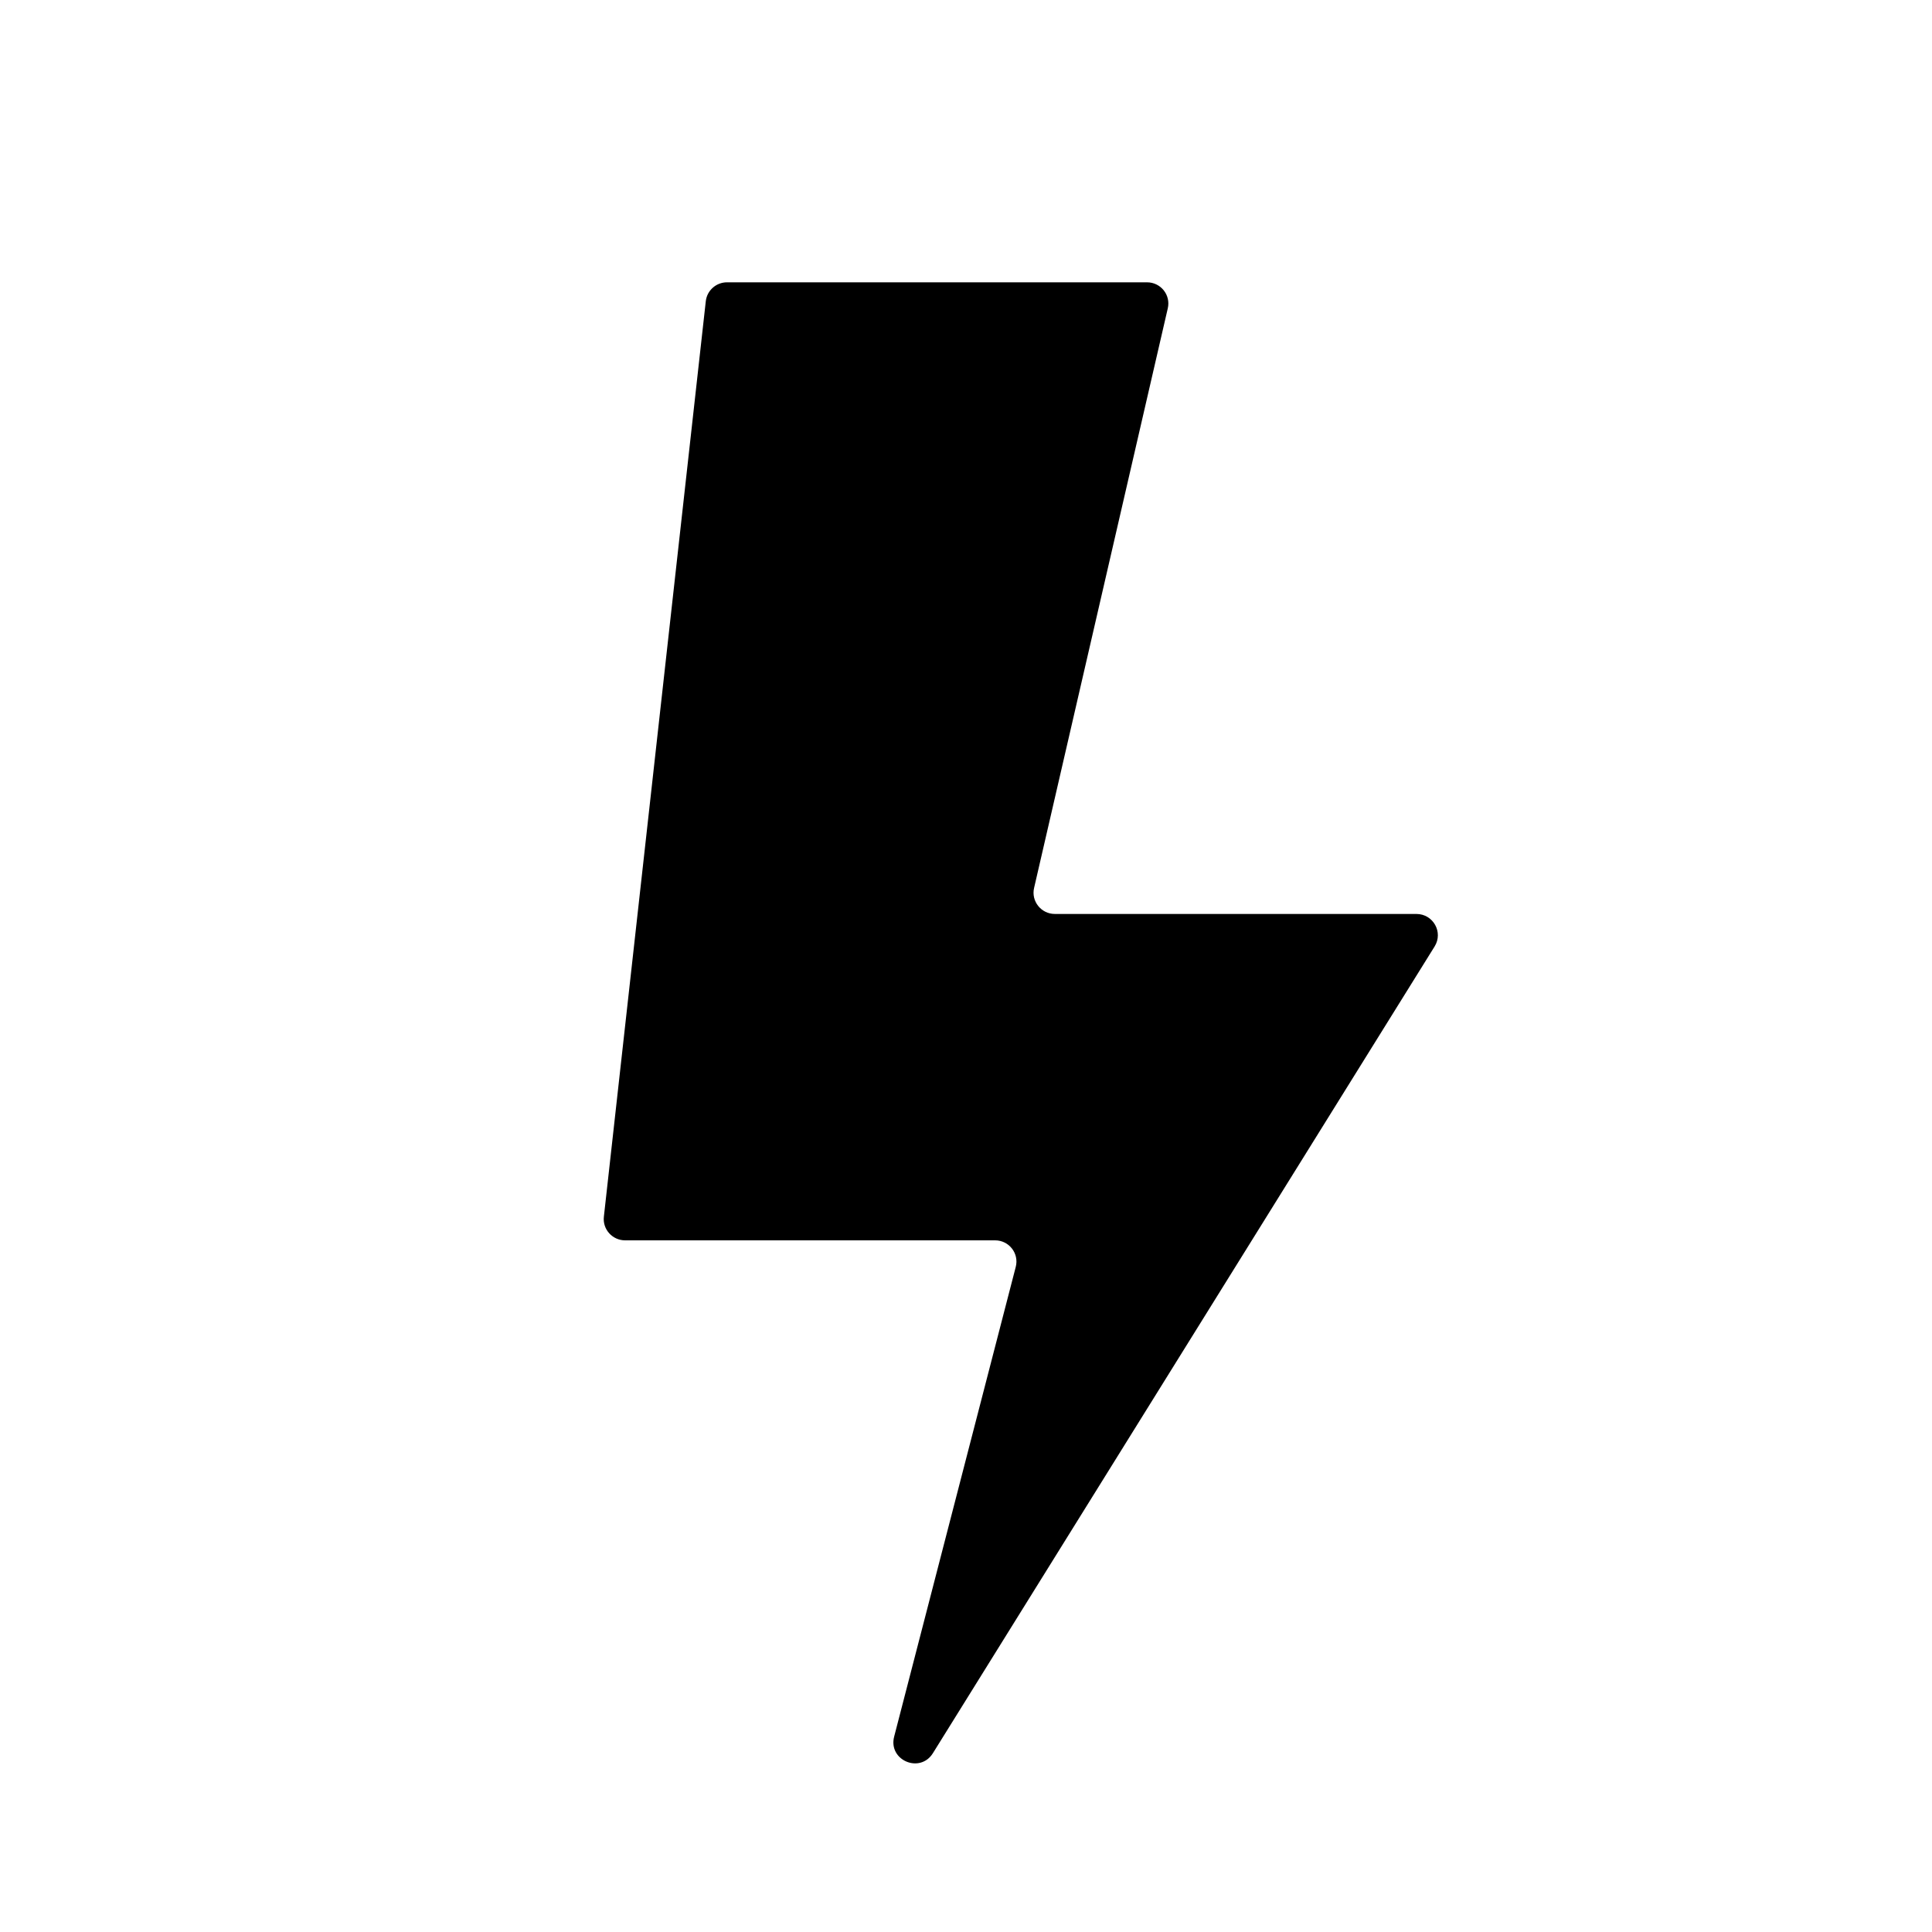
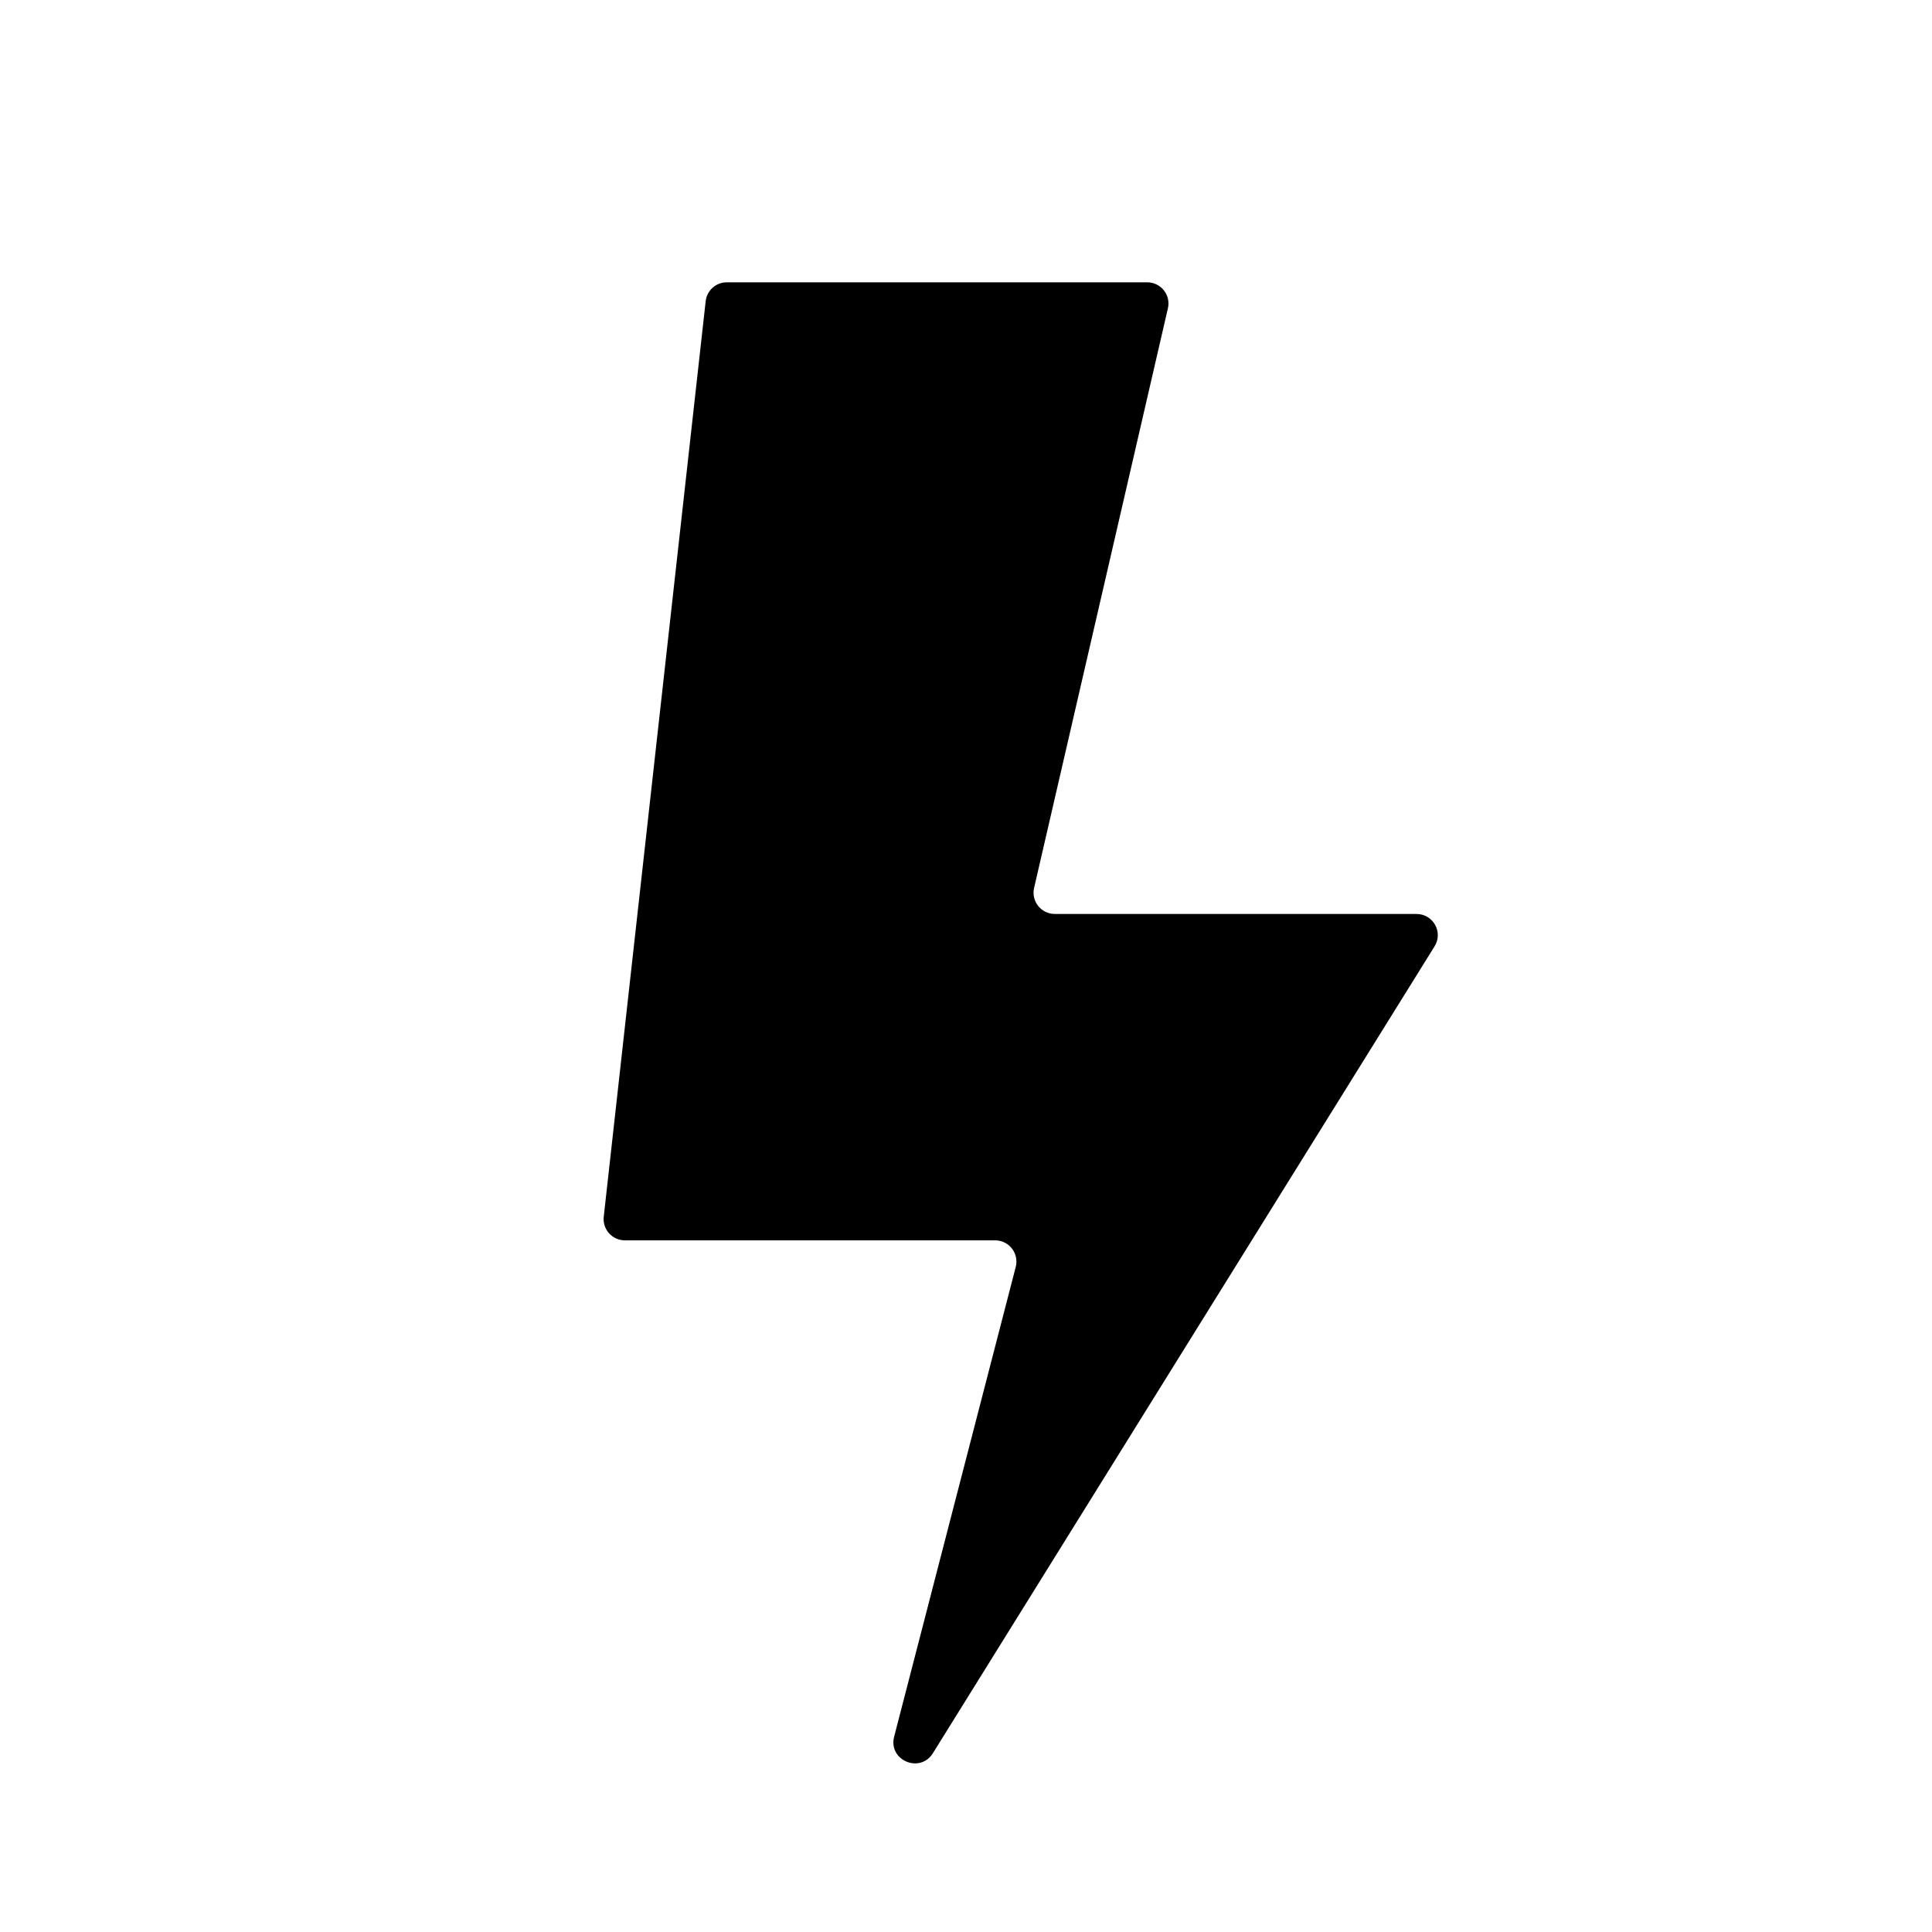
<svg xmlns="http://www.w3.org/2000/svg" viewBox="0 0 16 16">
-   <path d="M6.021 2.338H9.499C9.613 2.338 9.697 2.443 9.671 2.554L8.564 7.353C8.538 7.463 8.622 7.569 8.736 7.569H11.73C11.869 7.569 11.954 7.72 11.881 7.838L7.726 14.519C7.619 14.691 7.354 14.578 7.405 14.382L8.412 10.492C8.441 10.381 8.357 10.272 8.241 10.272H5.177C5.072 10.272 4.989 10.181 5.001 10.076L5.845 2.495C5.855 2.405 5.931 2.338 6.021 2.338L6.021 2.338Z" fill="currentColor" />
+   <path fill="currentColor" d="M6.021 2.338H9.5c.114 0 .198.105.172.216L8.564 7.353a.176.176 0 0 0 .172.216h2.994c.139 0 .224.151.15.269l-4.154 6.681c-.107.172-.372.059-.321-.137l1.007-3.89a.176.176 0 0 0-.17-.22H5.176A.176.176 0 0 1 5 10.076l.844-7.581a.176.176 0 0 1 .176-.157Z" />
</svg>
